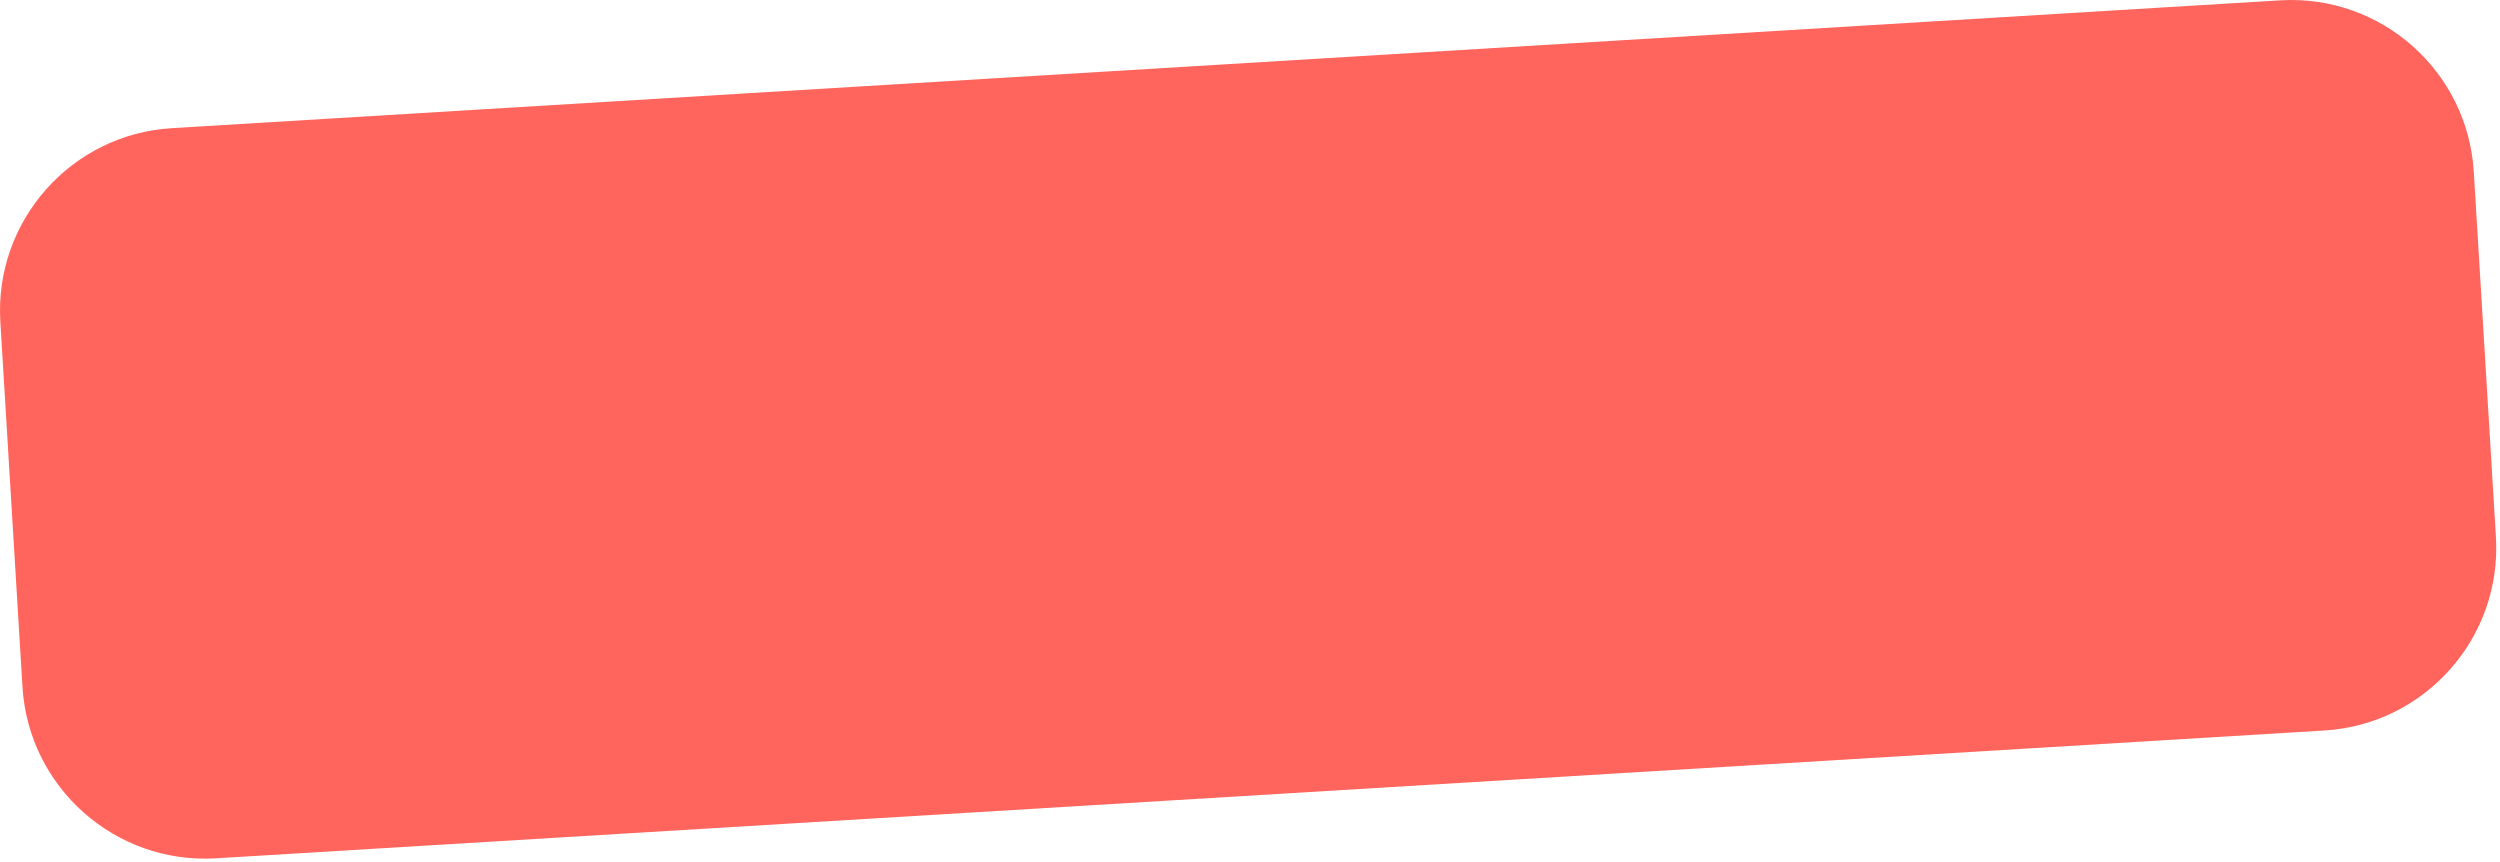
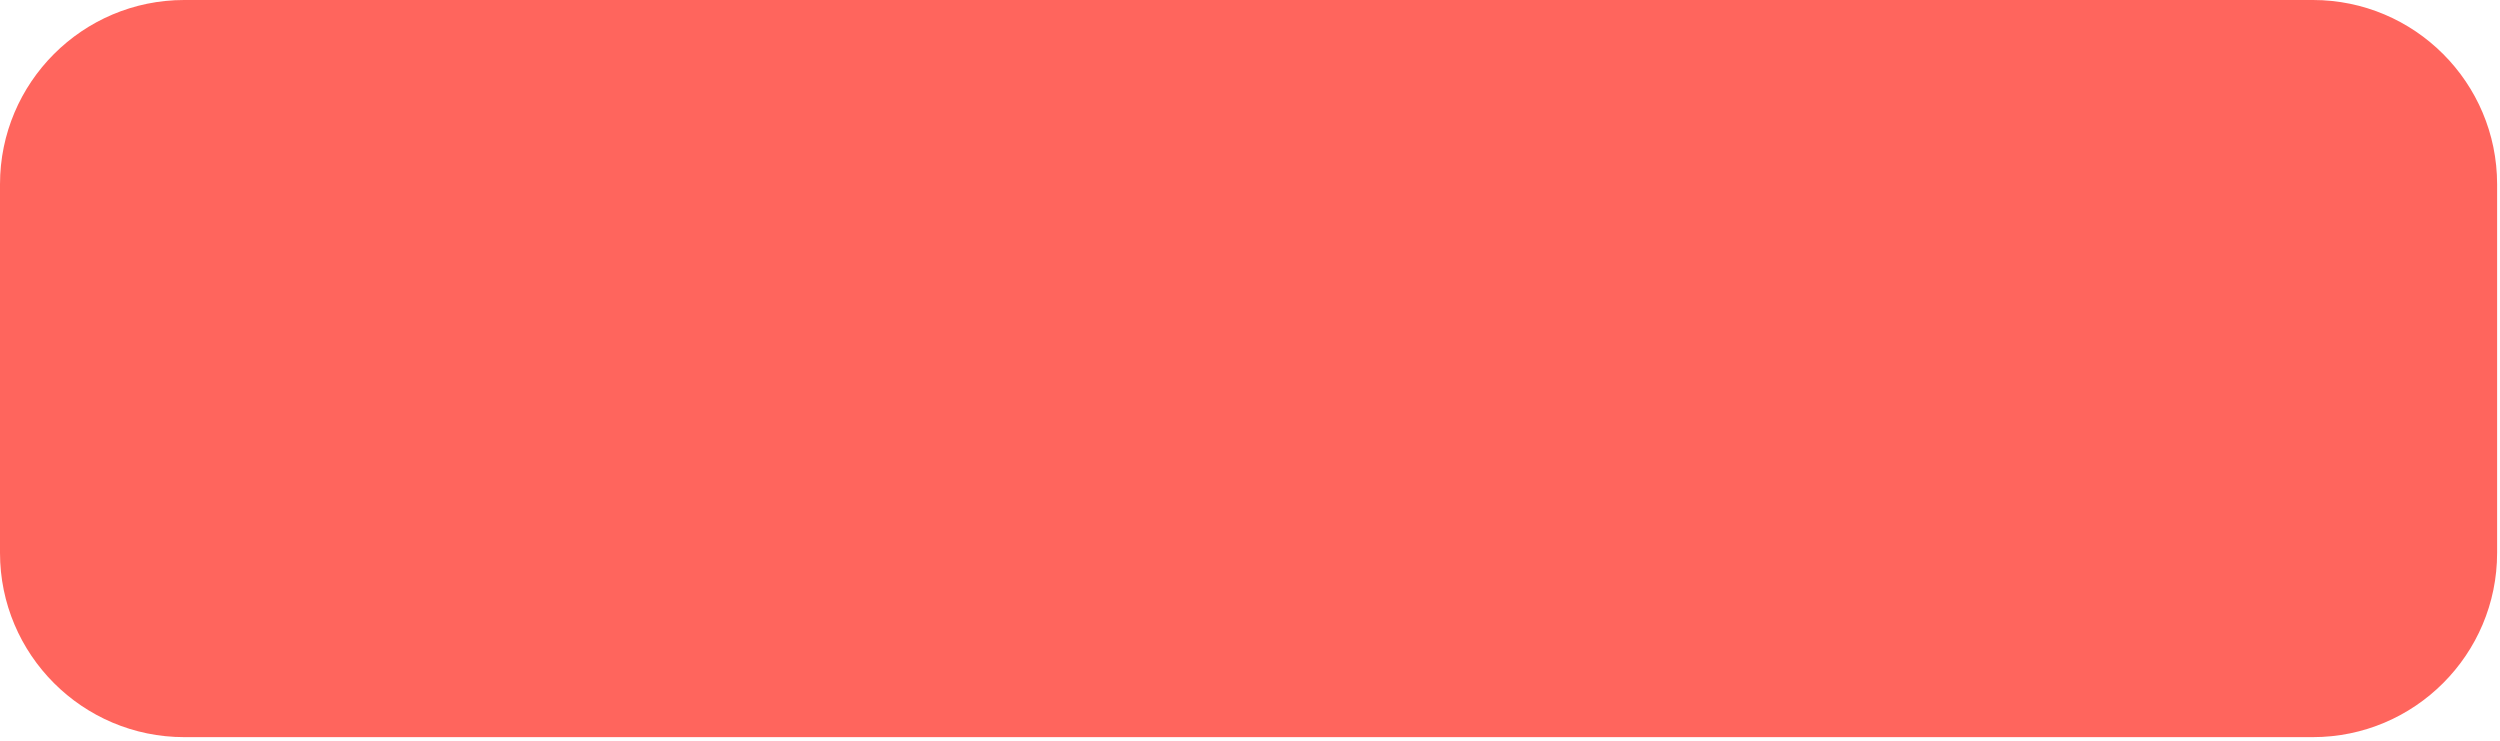
- <svg xmlns="http://www.w3.org/2000/svg" width="100%" height="100%" viewBox="0 0 653 225" version="1.1" xml:space="preserve" style="fill-rule:evenodd;clip-rule:evenodd;stroke-linejoin:round;stroke-miterlimit:2;">
-   <g transform="matrix(1,0,0,1,-910.9219,-6147.677)">
-     <g transform="matrix(1,0,0,1.739062,-0.943433,1875.941)">
-       <g transform="matrix(0.80157,-0.027943,0.053281,0.505375,358.7063,2148.48)">
+ <svg xmlns="http://www.w3.org/2000/svg" width="100%" height="100%" viewBox="0 0 648 192" version="1.1" xml:space="preserve" style="fill-rule:evenodd;clip-rule:evenodd;stroke-linejoin:round;stroke-miterlimit:2;">
+   <g transform="matrix(1,0,0,1,-913.3082,-7550.284)">
+     <g transform="matrix(1,0,0,1.739062,-0.943433,3261.941)">
+       <g transform="matrix(0.803042,-0,0,0.506303,399.5019,2118.57)">
        <path d="M1447,740.25L1447,848.75C1447,878.691 1420.347,903 1387.518,903L700.482,903C667.653,903 641,878.691 641,848.75L641,740.25C641,710.309 667.653,686 700.482,686L1387.518,686C1420.347,686 1447,710.309 1447,740.25Z" style="fill:rgb(255,101,93);" />
      </g>
    </g>
  </g>
</svg>
